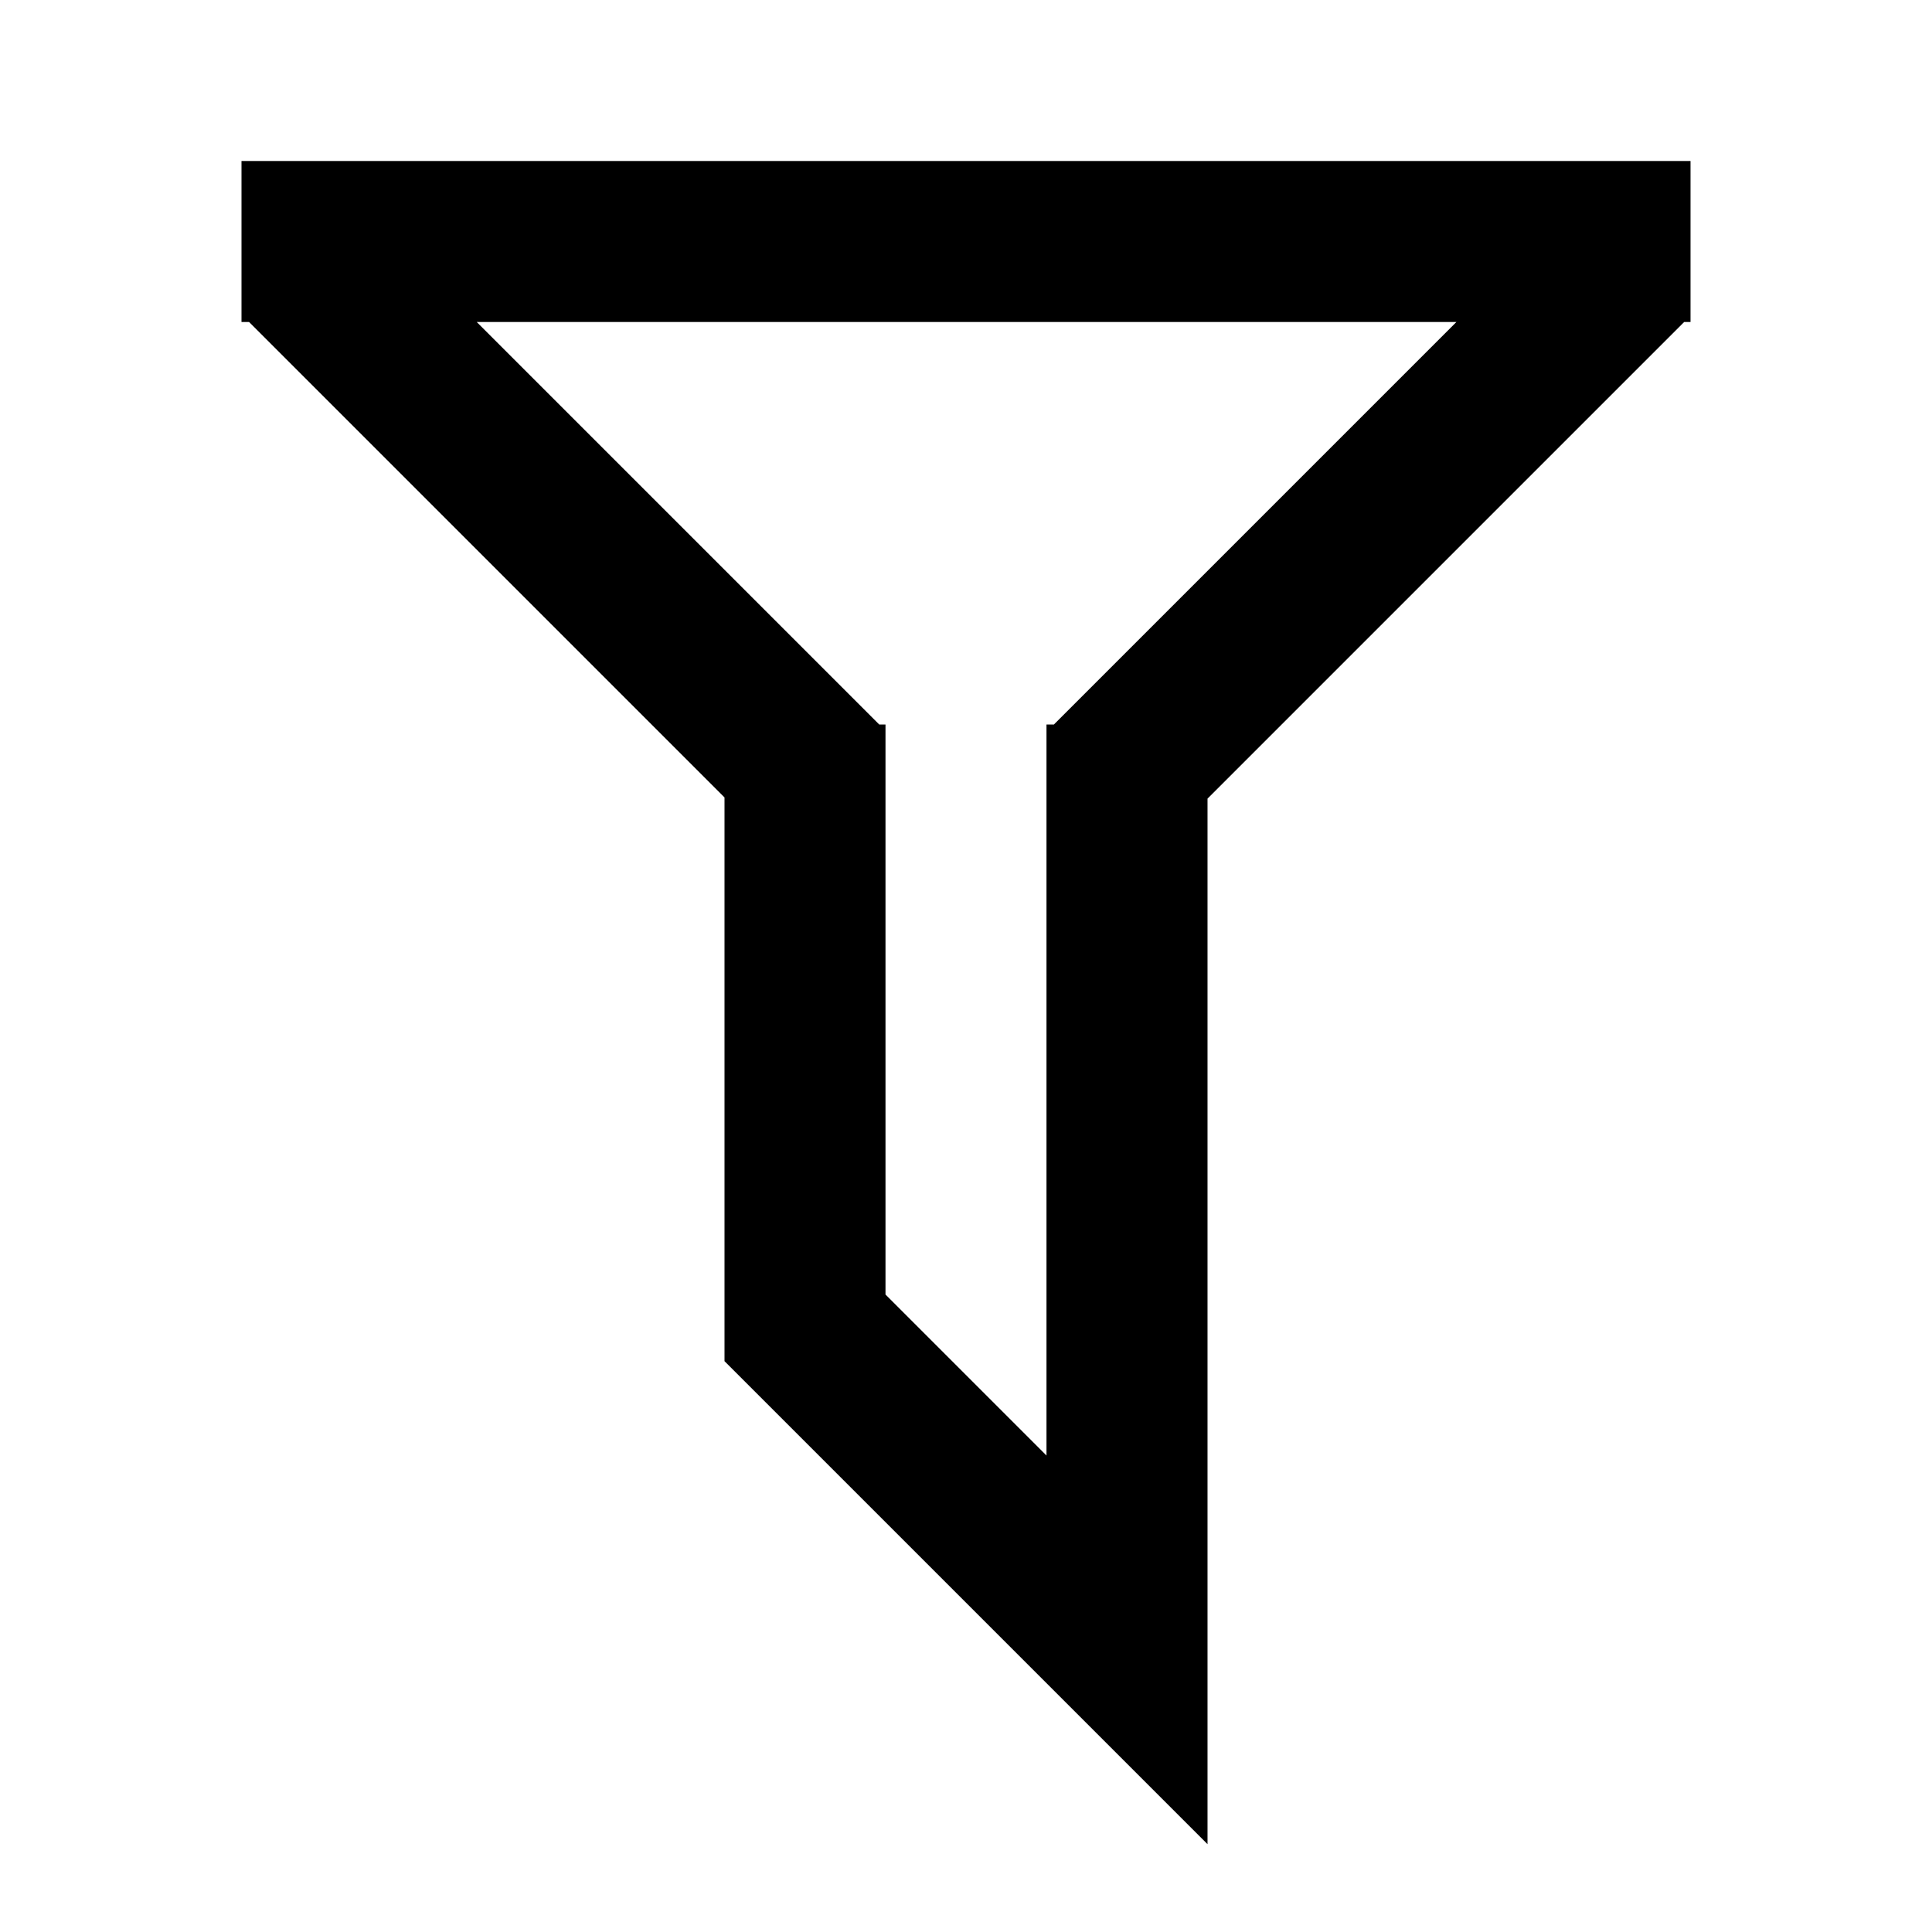
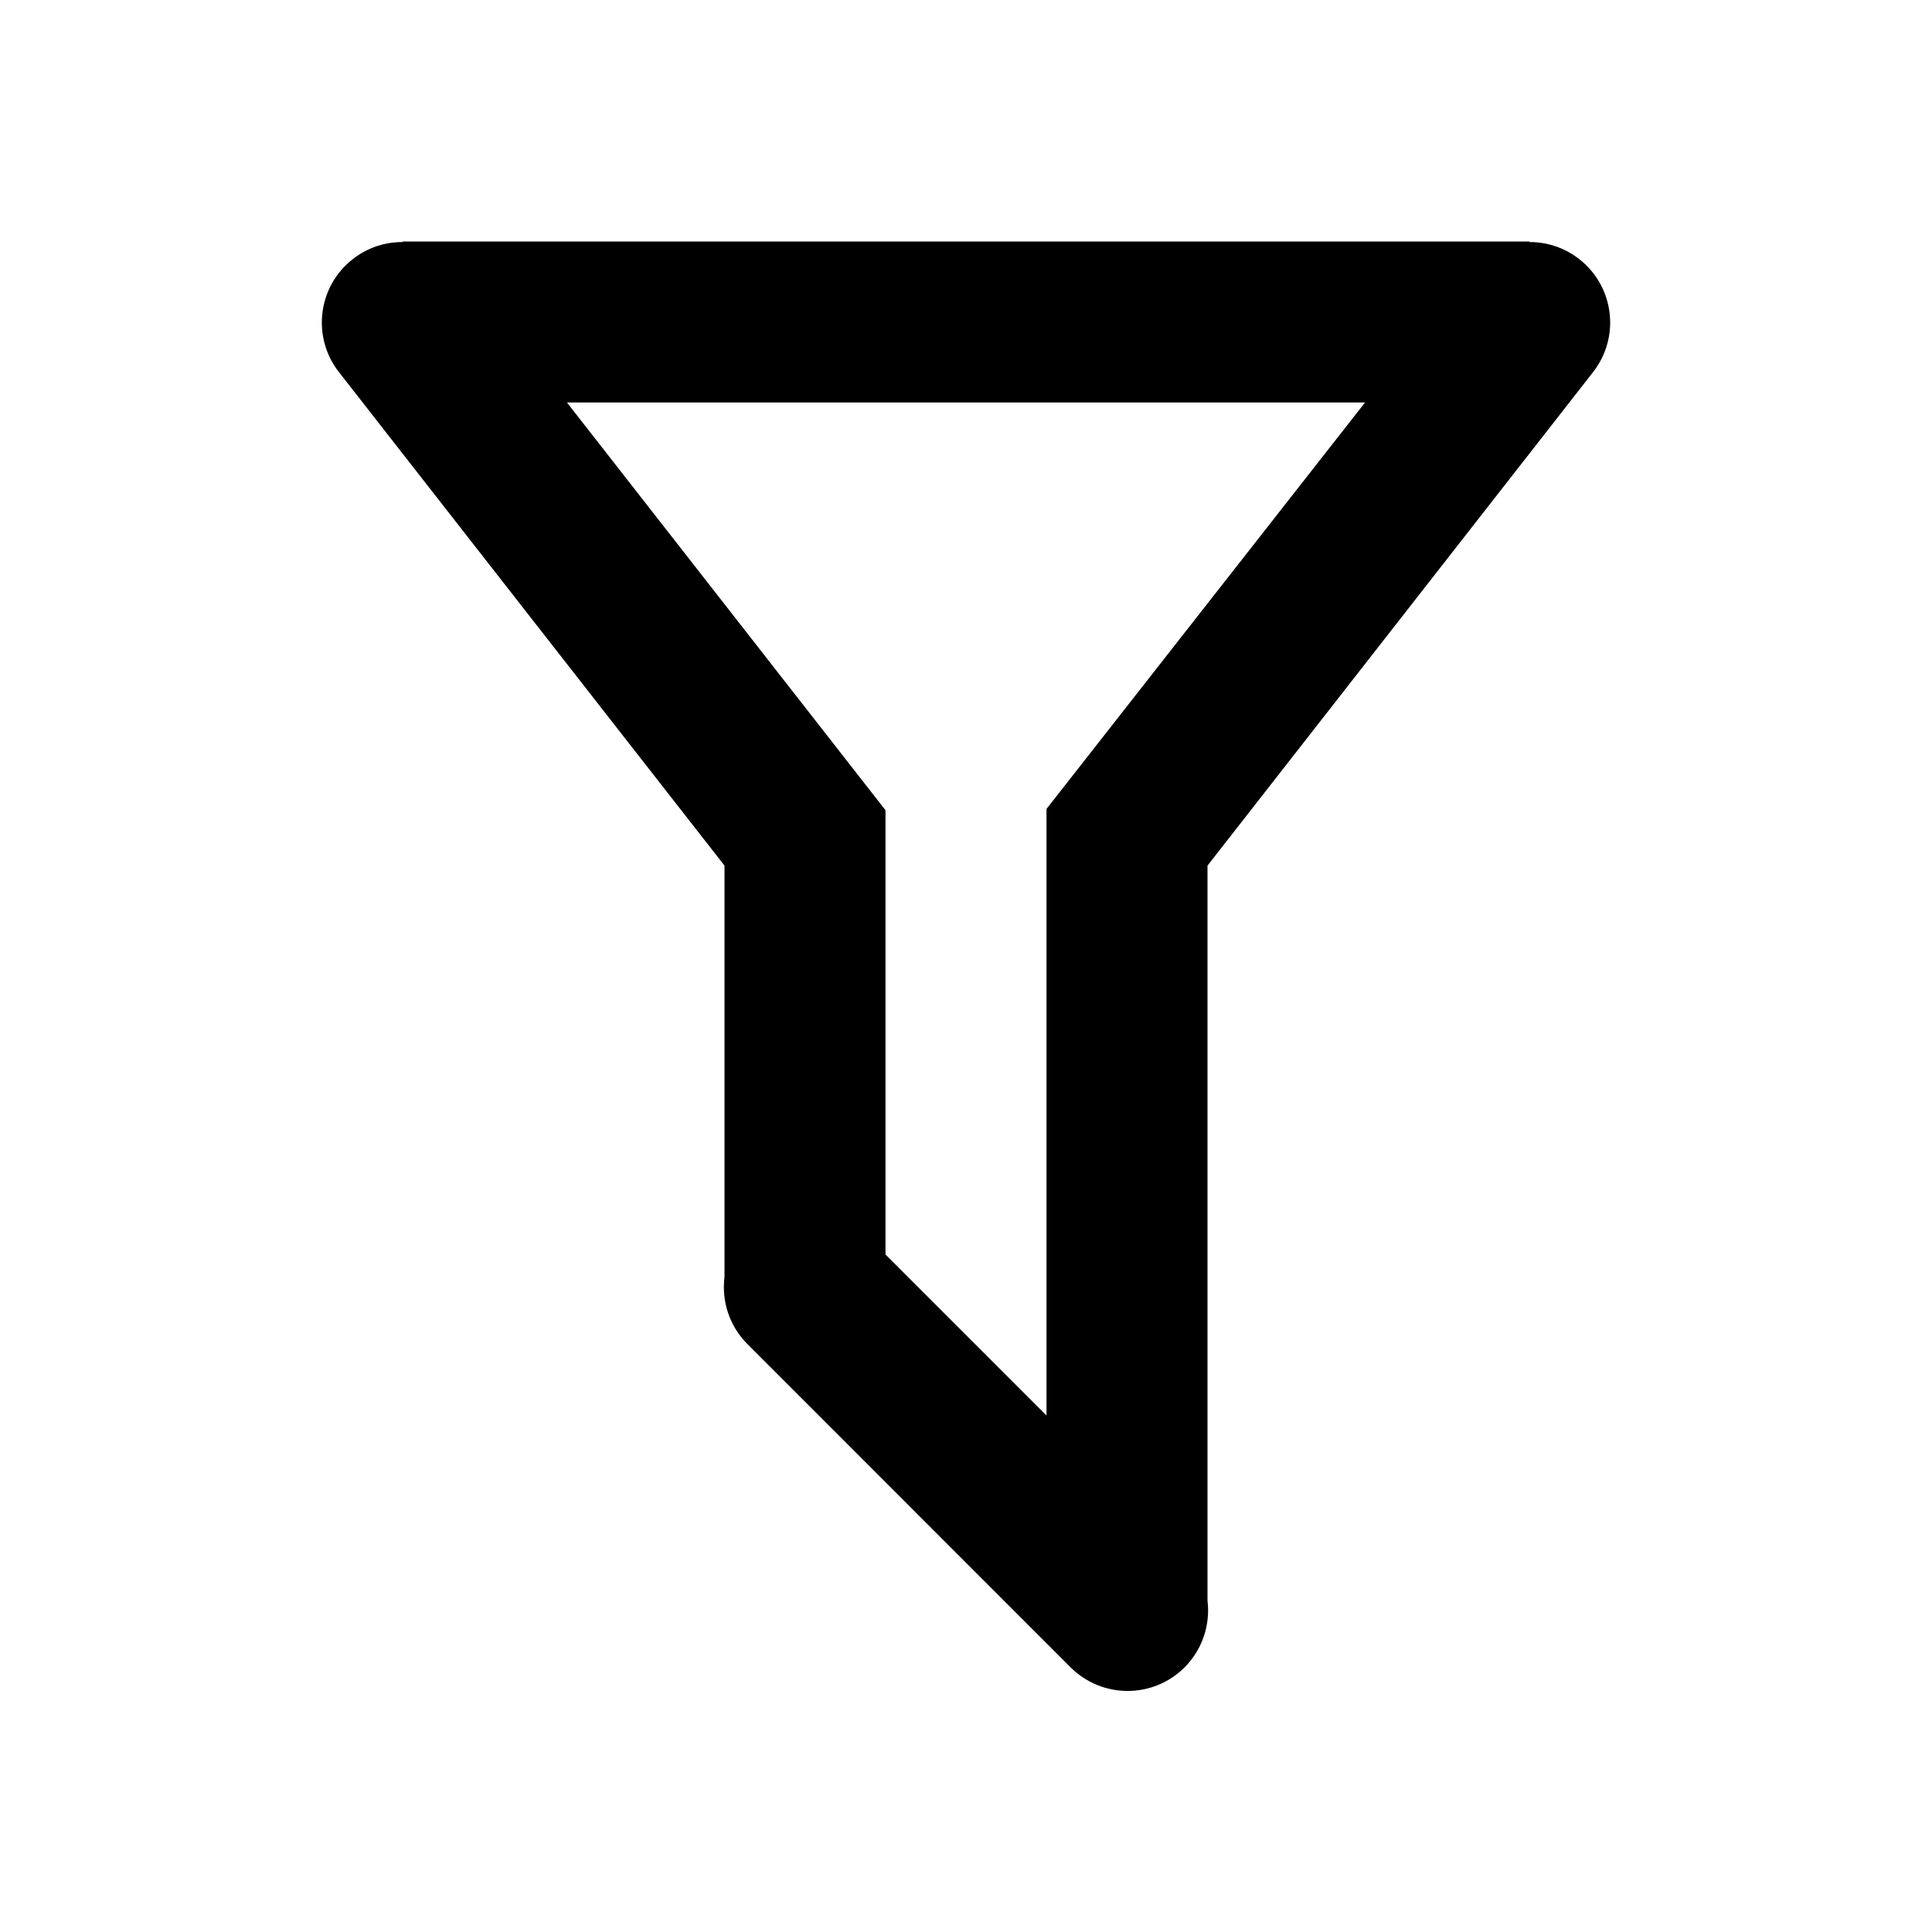
<svg xmlns="http://www.w3.org/2000/svg" version="1.1" baseProfile="full" width="24" height="24" viewBox="0 0 24.00 24.00" enable-background="new 0 0 24.00 24.00" xml:space="preserve">
-   <path fill="#000000" fill-opacity="1" stroke-width="0.2" stroke-linejoin="round" d="M 3,2L 20.989,2L 21,2L 21,2.011L 21,4L 20.921,4L 15,9.921L 15,22.909L 9,16.909L 9,9.906L 3.094,4L 3,4L 3,2 Z M 11,16.081L 13,18.081L 13,9L 13.092,9L 18.092,4L 5.922,4L 10.922,9L 11,9L 11,16.081 Z " />
+   <path fill="#000000" fill-opacity="1" stroke-width="0.2" stroke-linejoin="miter" d="M 15,19.883C 15.036,20.178 14.941,20.486 14.715,20.713C 14.324,21.103 13.691,21.103 13.3,20.713L 9.285,16.697C 9.058,16.47 8.963,16.161 9,15.865L 9,10.753L 4.21,4.622C 3.87,4.187 3.947,3.559 4.382,3.219C 4.566,3.075 4.784,3.006 5,3.007L 5,3L 19,3L 19,3.007C 19.216,3.006 19.434,3.075 19.618,3.219C 20.053,3.559 20.13,4.187 19.79,4.622L 15,10.753L 15,19.883 Z M 7.043,5L 11,10.065L 11,15.584L 13,17.584L 13,10.049L 16.957,5L 7.043,5 Z " />
</svg>
